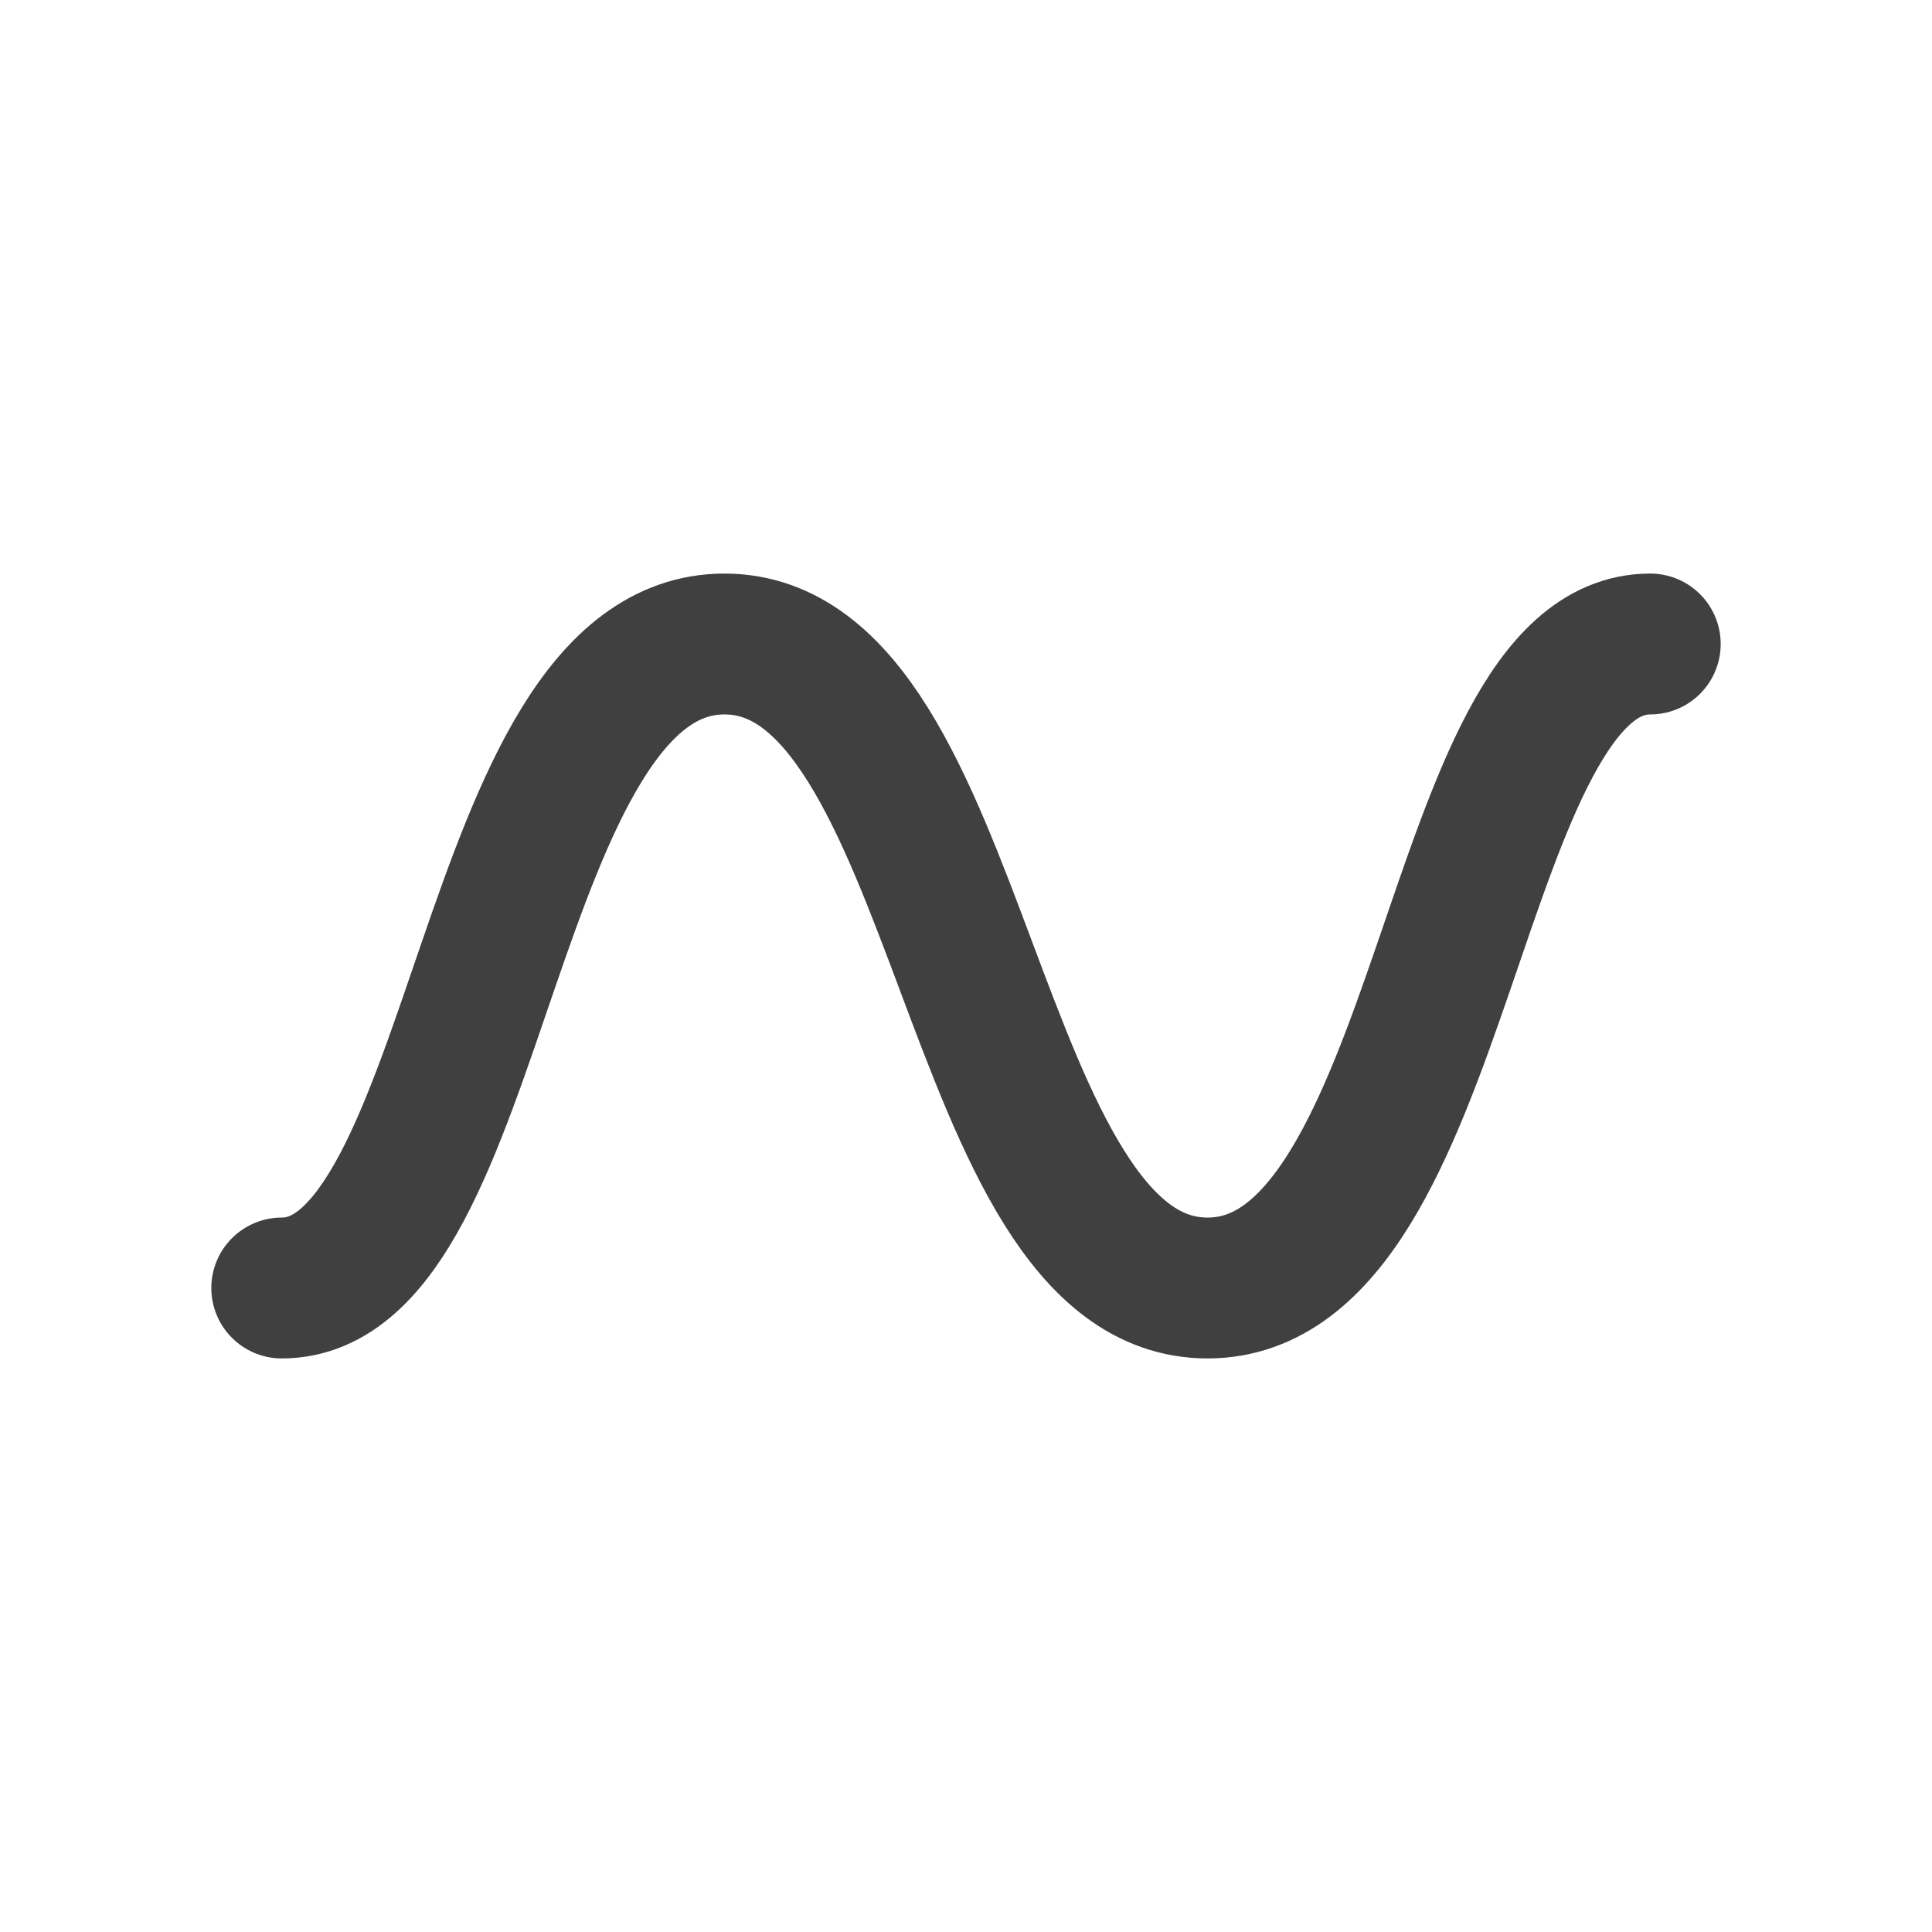
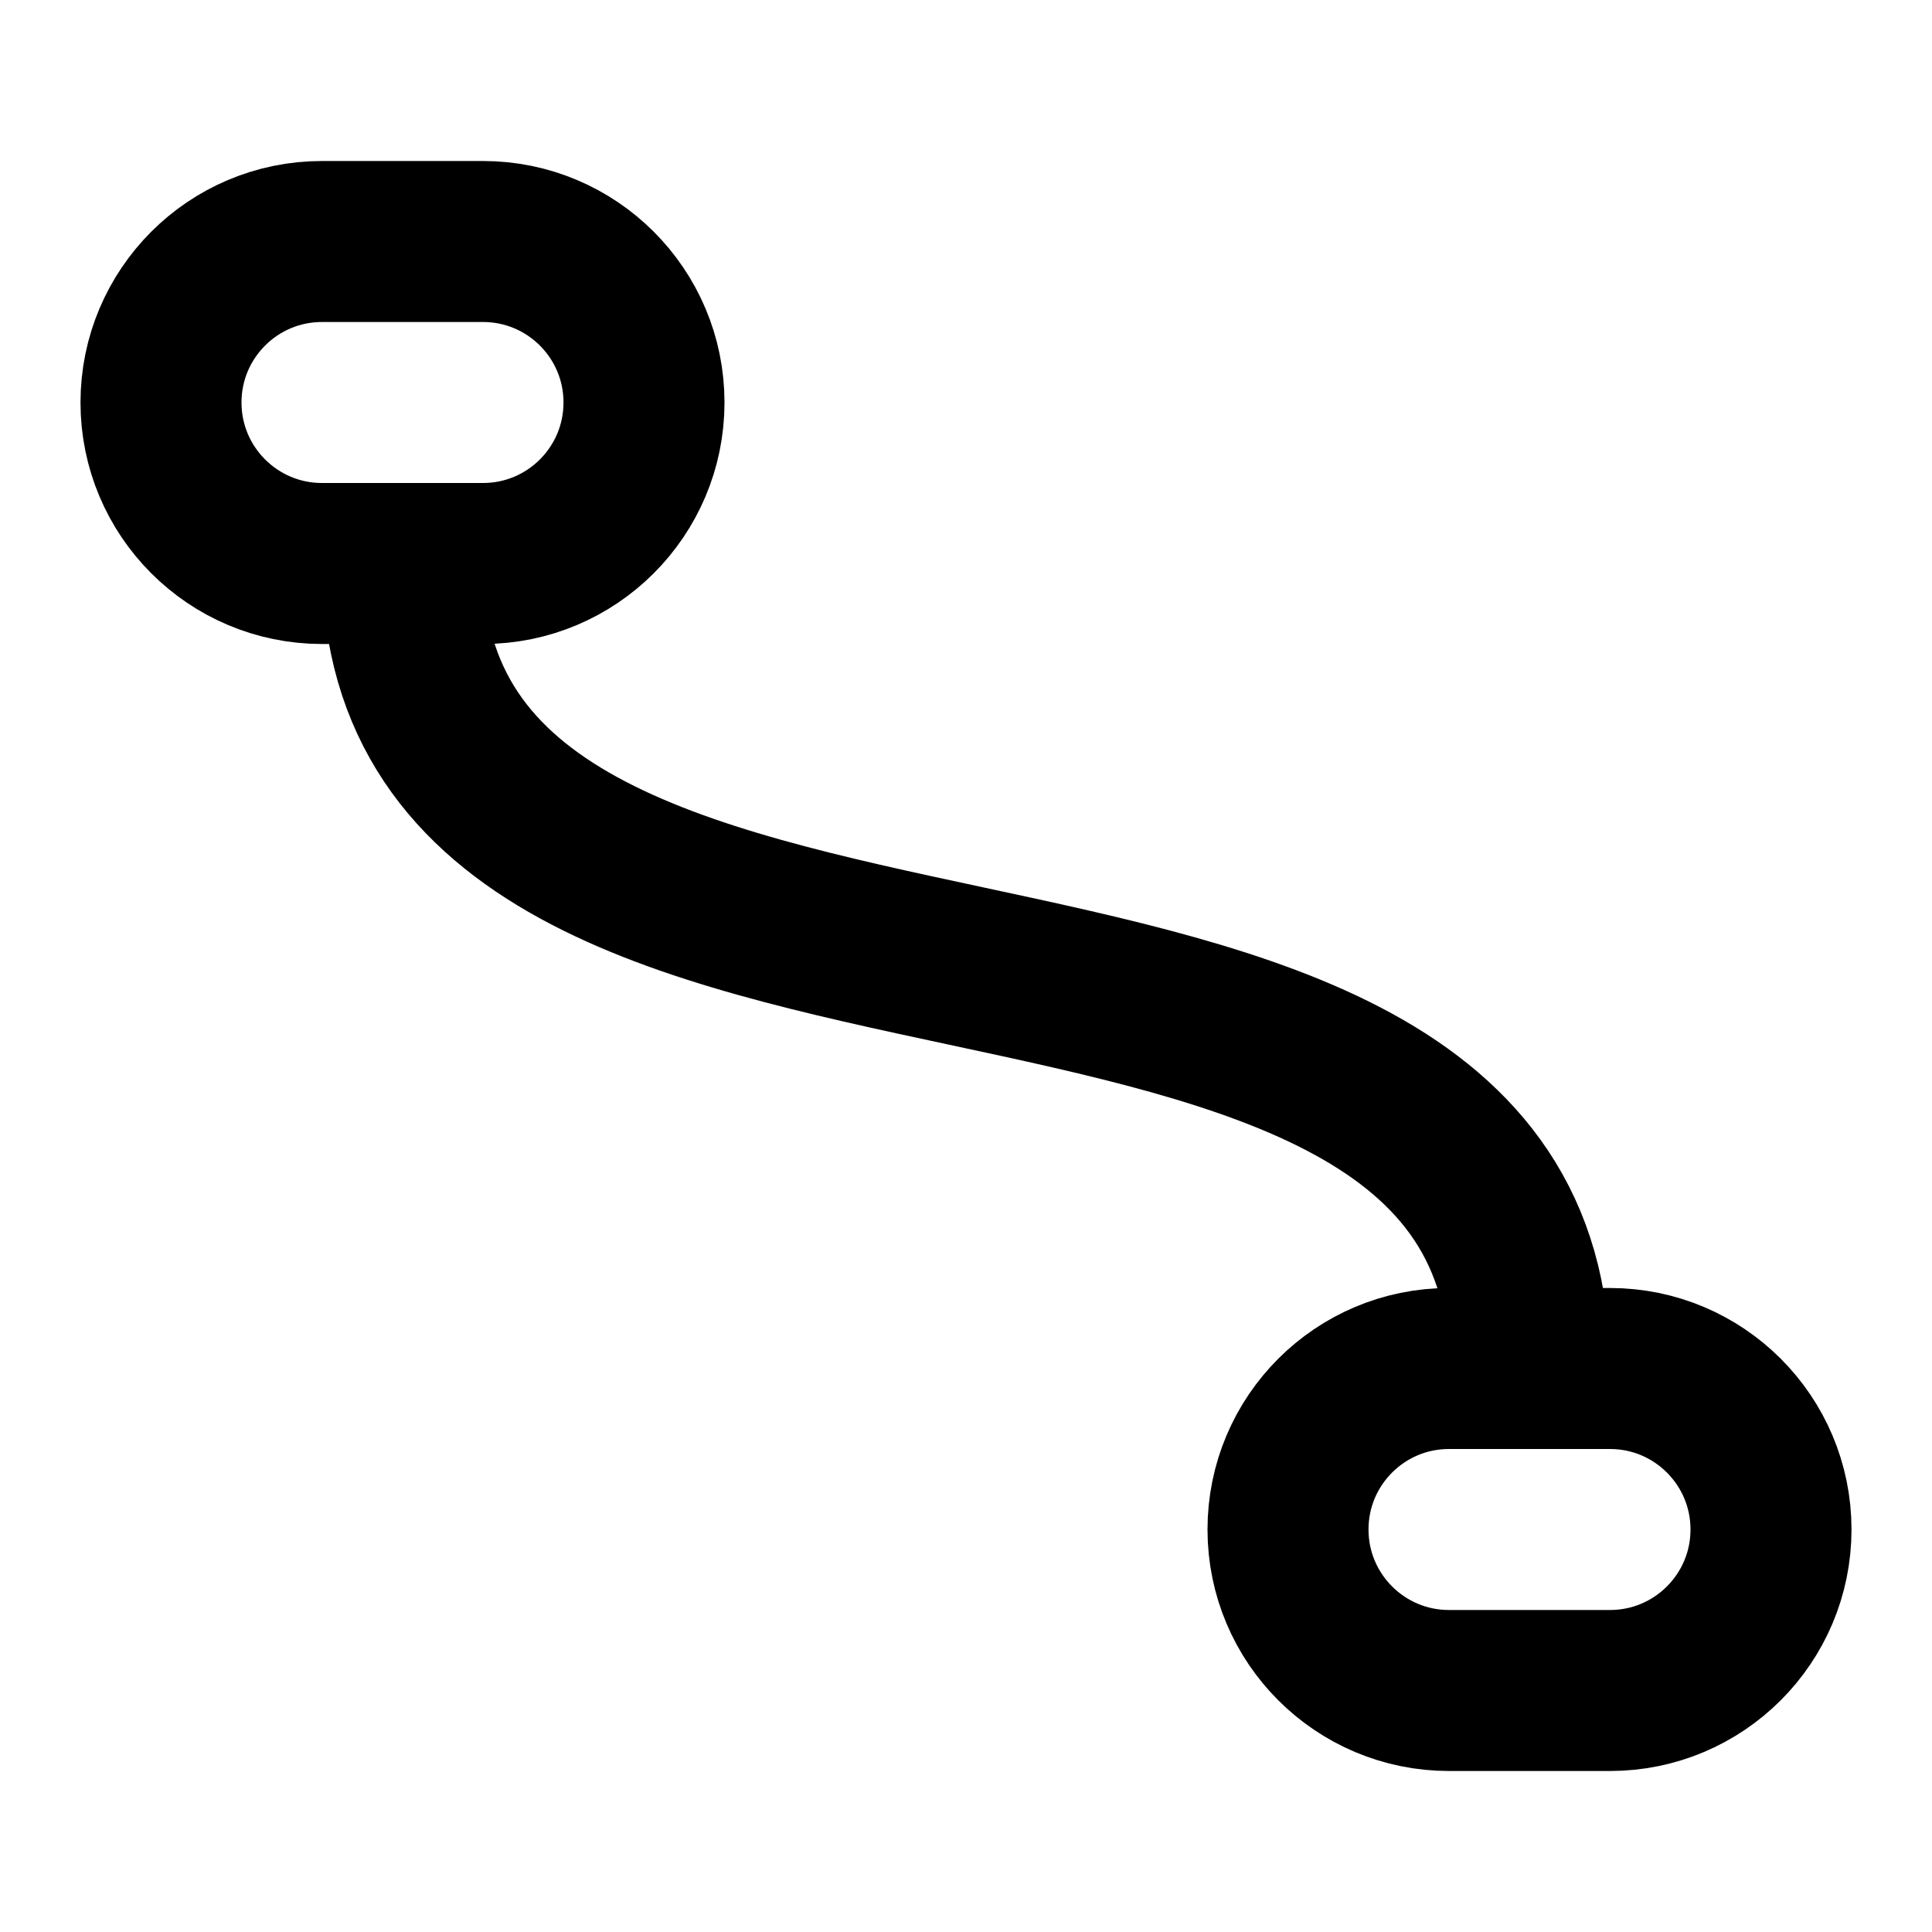
- <svg xmlns="http://www.w3.org/2000/svg" viewBox="0 0 24 24" fill="none" stroke="#404040" stroke-width="1.75" stroke-linecap="round" stroke-linejoin="round">
-   <path d="M3.5 16c2.5 0 2.5-8 5.5-8s3 8 6 8 3-8 5.5-8" />
+ <svg xmlns="http://www.w3.org/2000/svg" viewBox="0 0 24 24" fill="none" stroke="currentColor" stroke-width="2" stroke-linecap="round" stroke-linejoin="round">
+   <path d="M5 7c0 7 14 3 14 10" />
+   <rect x="2" y="3" width="6" height="4" rx="2" />
+   <rect x="16" y="17" width="6" height="4" rx="2" />
</svg>
